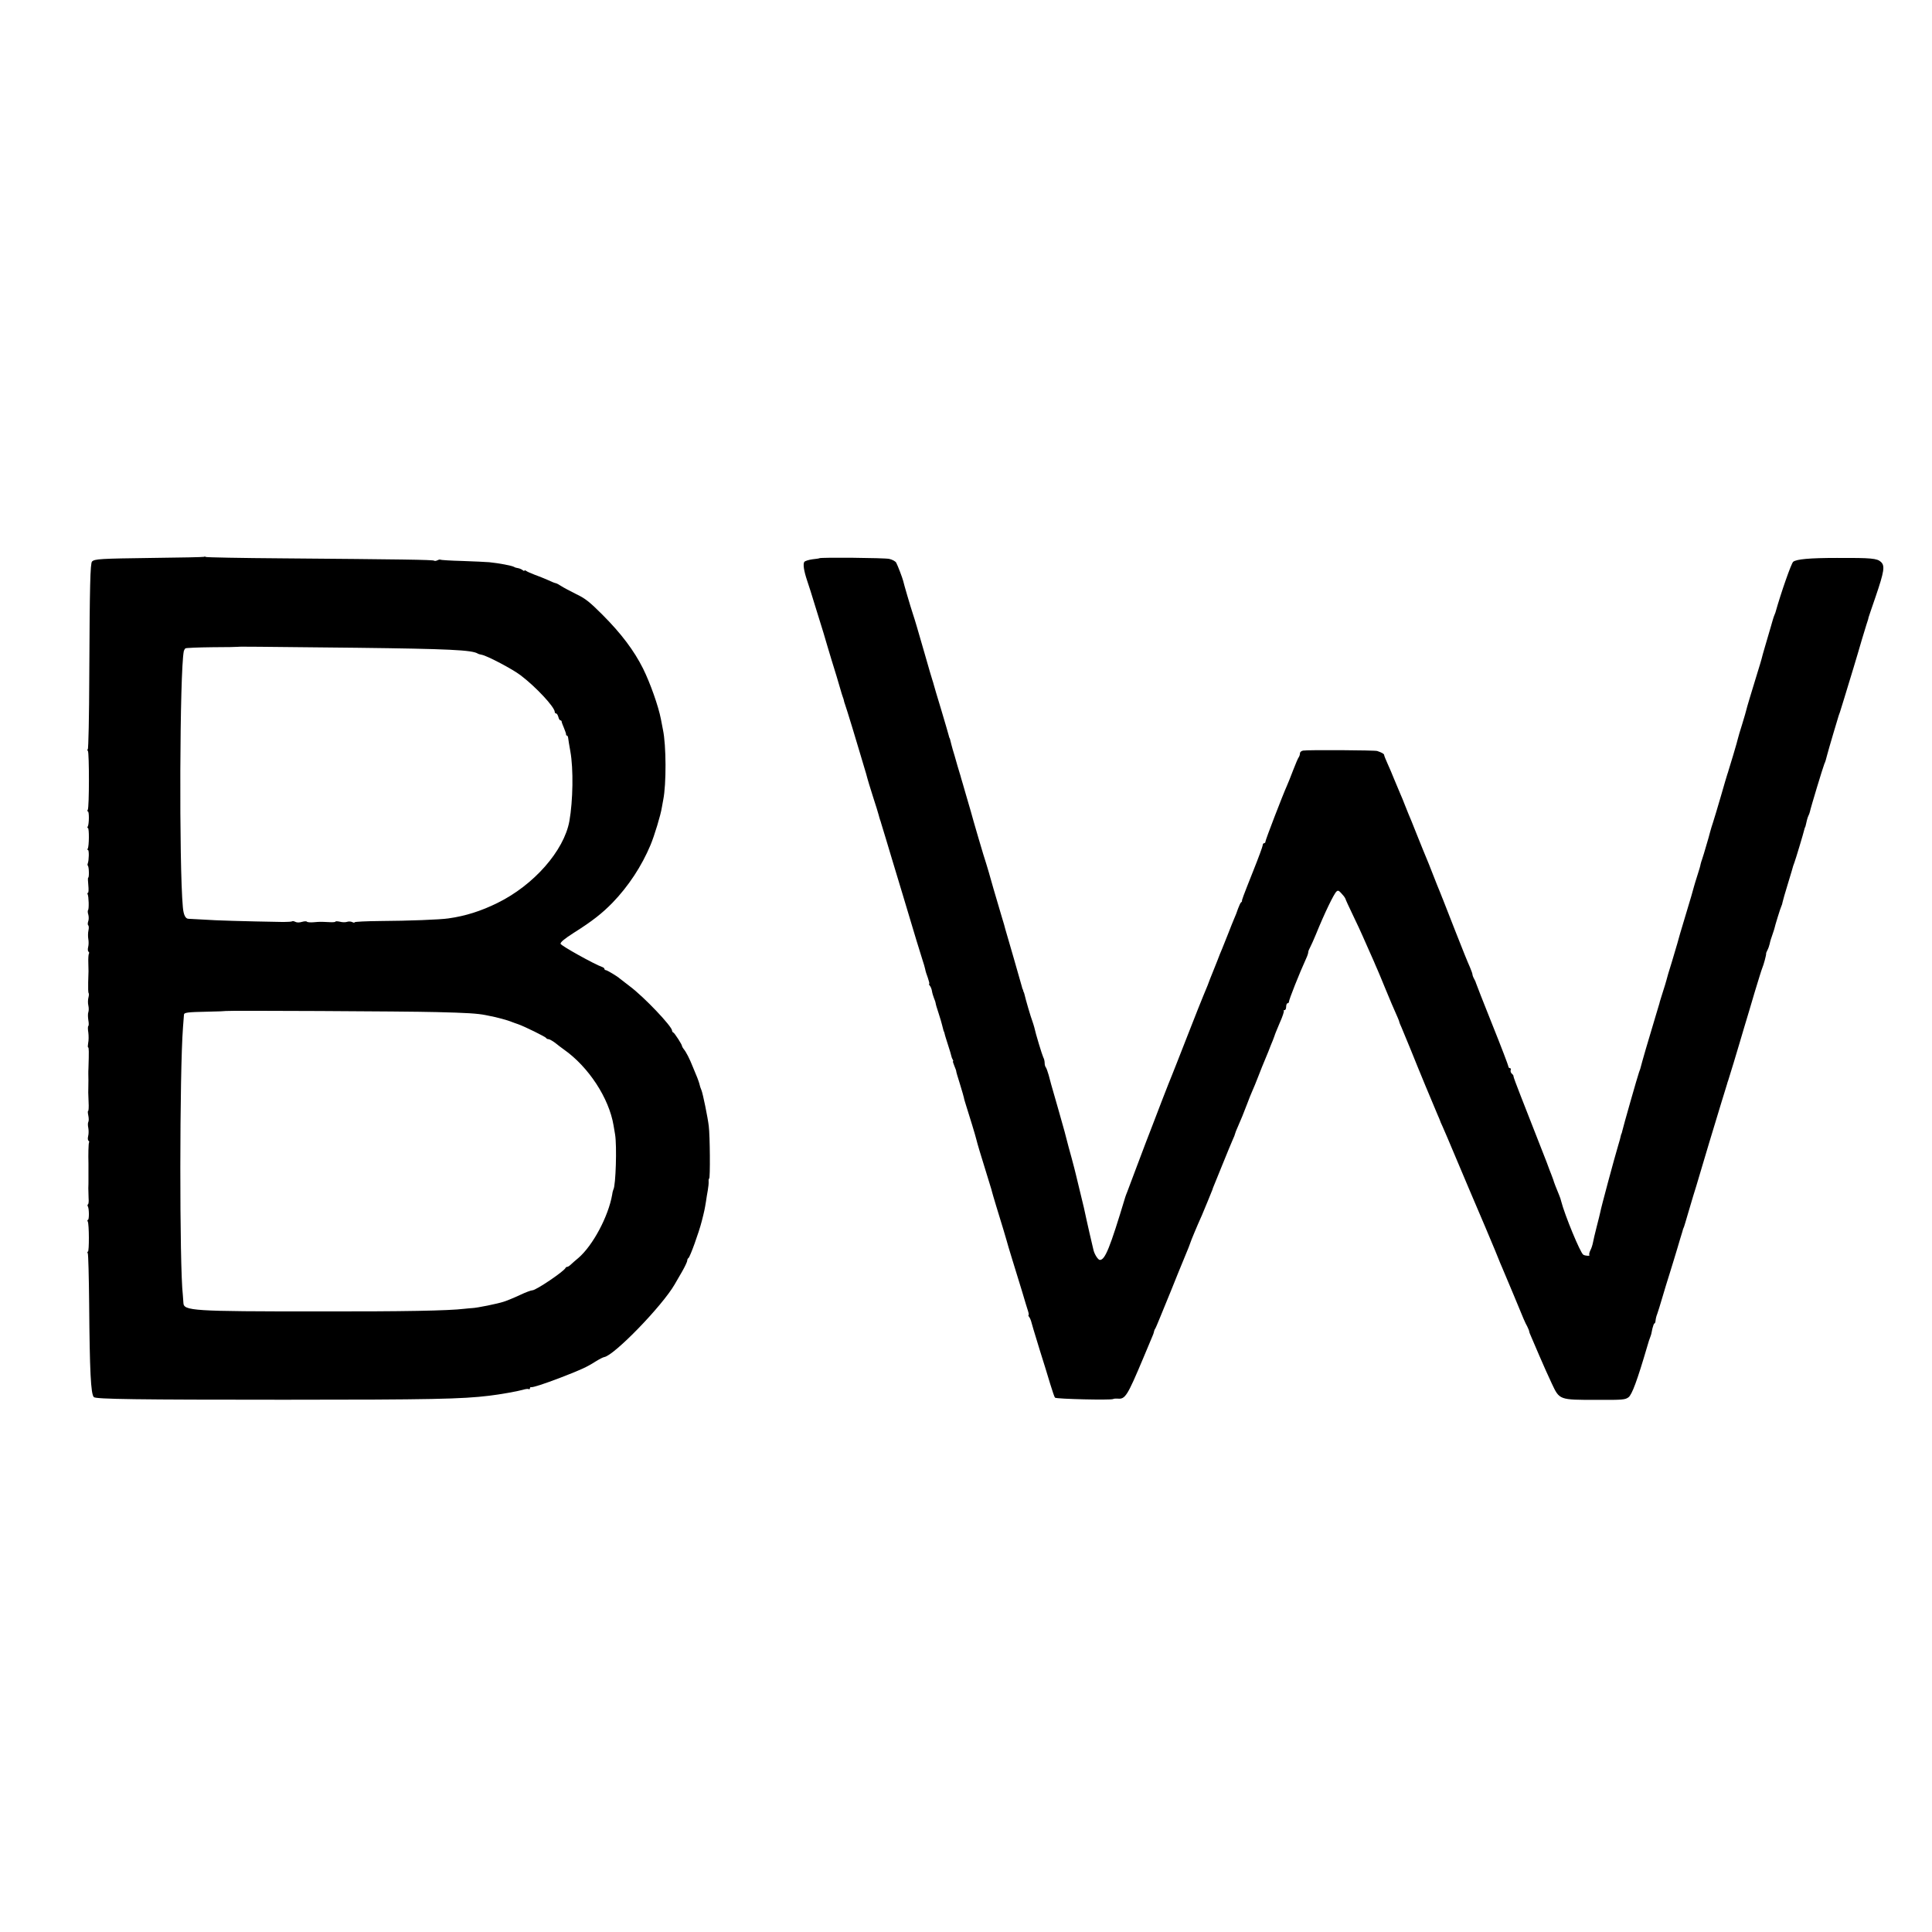
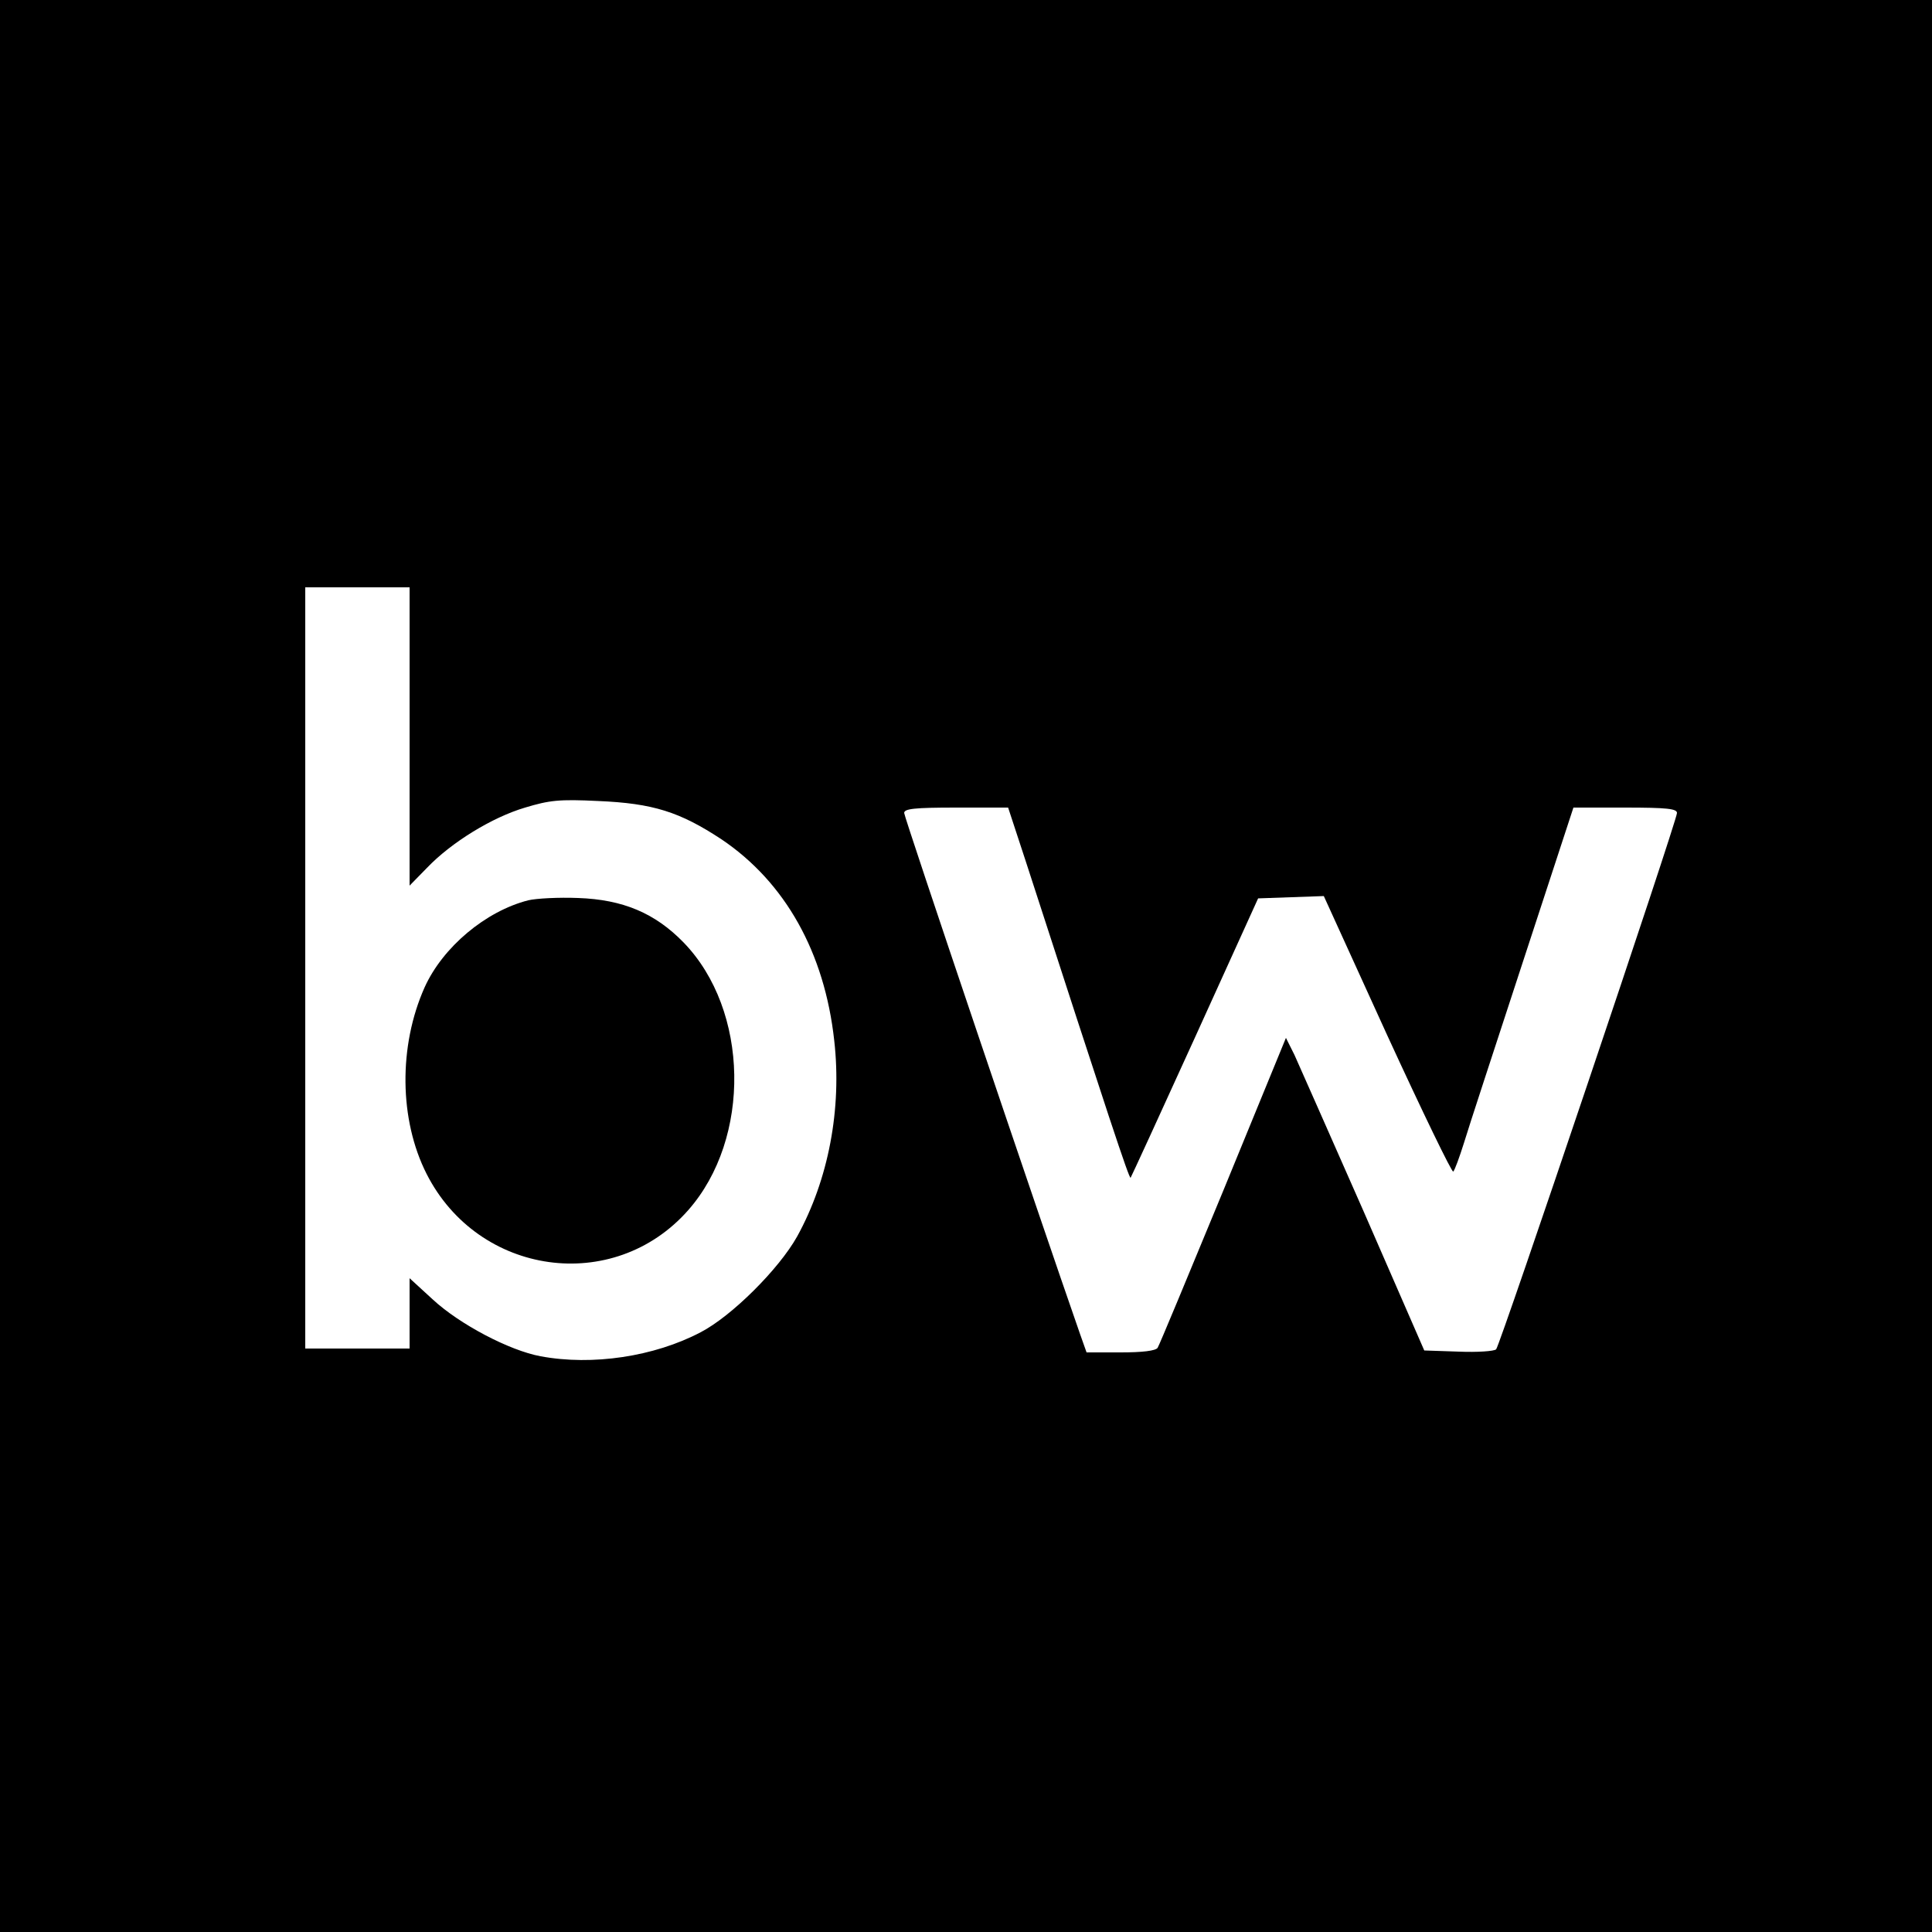
- <svg xmlns="http://www.w3.org/2000/svg" version="1.0" width="1400pt" height="1400pt" viewBox="0 0 1400 1400" preserveAspectRatio="xMidYMid meet">
-   <g transform="translate(0,1400) scale(0.1,-0.1)" fill="#000000" stroke="none">
-     <path d="M1479 9965 c-3 -2 -173 -6 -379 -8 -372 -5 -414 -7 -433 -26 -13 -13 -17 -174 -20 -818 -1 -301 -6 -543 -11 -543 -5 0 -4 -6 1 -12 10 -15 10 -409 -1 -426 -4 -7 -4 -12 1 -12 10 0 9 -93 -1 -109 -4 -6 -4 -11 1 -11 10 0 9 -133 -1 -149 -4 -6 -3 -11 2 -11 8 0 7 -73 -2 -97 -3 -6 -2 -14 1 -17 8 -7 10 -86 2 -86 -3 0 -2 -25 1 -55 3 -30 2 -55 -3 -55 -4 0 -5 -4 -2 -10 8 -13 11 -108 3 -115 -3 -4 -3 -19 2 -33 4 -15 4 -37 -1 -49 -4 -12 -4 -25 0 -28 5 -3 6 -20 2 -37 -4 -18 -4 -46 -1 -63 3 -16 3 -42 -1 -57 -4 -15 -3 -30 2 -34 5 -3 7 -10 3 -15 -3 -6 -5 -34 -4 -62 2 -65 2 -59 -1 -145 -1 -40 0 -75 3 -78 3 -3 3 -17 -1 -32 -4 -15 -5 -41 -1 -57 4 -17 4 -39 0 -50 -4 -10 -3 -36 0 -57 4 -21 4 -40 0 -43 -4 -2 -4 -24 0 -47 3 -24 3 -58 -1 -75 -3 -18 -4 -33 0 -33 5 0 6 -29 2 -150 -1 -14 -1 -32 -1 -40 1 -17 1 -76 0 -105 -1 -25 -1 -27 2 -103 2 -34 0 -62 -3 -62 -4 0 -3 -15 1 -34 4 -19 4 -39 0 -46 -4 -7 -4 -26 0 -44 3 -17 3 -43 -1 -58 -4 -16 -3 -30 2 -34 5 -3 7 -9 4 -13 -4 -7 -6 -91 -4 -151 0 -8 0 -37 0 -65 0 -27 0 -57 0 -65 0 -8 0 -31 -1 -50 0 -19 1 -52 2 -73 2 -21 0 -41 -4 -44 -5 -2 -5 -9 -1 -16 9 -15 10 -97 0 -97 -5 0 -5 -5 -1 -12 10 -17 11 -218 1 -218 -5 0 -5 -5 -1 -12 4 -6 8 -169 10 -362 4 -493 12 -658 34 -680 15 -15 316 -19 1380 -19 1064 0 1289 5 1485 29 77 9 206 32 244 43 19 6 38 8 42 5 5 -3 9 0 9 5 0 6 3 10 8 9 13 -3 93 23 211 68 146 56 194 78 255 117 27 17 56 32 64 33 72 11 422 372 511 527 10 18 35 61 55 95 20 35 36 70 36 77 0 8 4 16 9 19 11 7 75 183 96 266 19 74 22 89 31 145 3 22 9 58 13 80 4 23 7 51 6 63 -1 12 1 22 4 22 8 0 6 311 -3 380 -7 61 -43 237 -53 260 -7 17 -11 28 -16 50 -2 8 -9 26 -14 40 -6 14 -21 50 -33 80 -23 58 -47 106 -67 130 -6 8 -11 17 -11 20 2 8 -54 95 -63 98 -5 2 -9 8 -9 14 0 30 -202 243 -305 320 -38 29 -72 55 -75 58 -13 13 -91 60 -100 60 -5 0 -10 4 -10 9 0 5 -8 11 -17 14 -55 19 -298 154 -301 168 -2 11 28 36 95 79 135 85 207 142 282 219 115 119 211 265 275 418 28 67 74 218 82 272 3 18 8 43 10 55 23 113 22 396 -2 508 -3 13 -9 48 -15 78 -18 93 -77 260 -129 365 -65 130 -158 254 -295 391 -92 92 -123 117 -190 149 -44 22 -93 48 -108 58 -15 10 -33 20 -40 21 -7 1 -32 11 -57 23 -25 11 -67 28 -95 38 -27 10 -56 23 -62 28 -7 5 -13 6 -13 2 0 -4 -6 -2 -13 4 -8 6 -22 12 -33 14 -10 1 -23 5 -29 9 -15 9 -109 27 -180 34 -22 2 -109 6 -194 9 -85 2 -156 7 -159 9 -2 3 -12 1 -22 -4 -10 -5 -20 -6 -24 -3 -6 7 -242 10 -1098 17 -301 2 -551 7 -556 10 -5 3 -11 4 -13 1z m1106 -659 c664 -8 835 -16 877 -42 4 -3 18 -7 30 -9 40 -8 221 -103 280 -148 110 -83 248 -231 248 -266 0 -6 4 -11 10 -11 5 0 12 -11 16 -25 3 -14 10 -25 15 -25 5 0 9 -4 9 -9 0 -5 8 -26 17 -47 9 -22 16 -42 15 -46 -1 -5 2 -8 6 -8 4 0 8 -8 9 -17 1 -10 8 -54 16 -98 23 -127 19 -358 -7 -505 -39 -215 -258 -464 -521 -593 -119 -59 -233 -95 -355 -112 -58 -9 -294 -18 -492 -19 -104 -1 -188 -5 -188 -9 0 -4 -8 -4 -17 1 -10 5 -27 6 -38 2 -11 -4 -34 -4 -52 1 -18 4 -33 4 -33 0 0 -3 -21 -5 -47 -3 -66 3 -63 3 -111 -1 -23 -2 -45 0 -48 4 -2 4 -18 4 -35 -1 -19 -6 -38 -6 -49 0 -10 5 -20 7 -23 4 -3 -3 -32 -5 -64 -5 -290 5 -493 11 -573 17 -52 3 -103 6 -112 6 -24 -1 -38 27 -43 85 -28 305 -23 1708 7 1855 2 7 7 16 12 20 5 3 93 7 195 8 102 0 186 2 187 3 3 2 118 1 859 -7z m580 -2640 c215 -5 295 -10 355 -22 65 -13 78 -16 115 -26 49 -14 46 -13 70 -22 11 -4 34 -13 50 -18 46 -16 200 -92 203 -100 2 -5 9 -8 16 -8 7 0 29 -12 49 -27 19 -16 48 -37 63 -48 179 -126 327 -352 360 -550 2 -11 7 -40 11 -65 14 -83 5 -372 -12 -399 -2 -4 -7 -21 -9 -38 -28 -159 -140 -368 -244 -458 -20 -16 -44 -38 -54 -47 -10 -10 -22 -18 -27 -18 -5 0 -11 -3 -13 -8 -11 -25 -214 -162 -240 -162 -10 0 -50 -15 -90 -34 -40 -19 -94 -41 -119 -49 -42 -14 -193 -45 -229 -46 -8 0 -33 -3 -55 -5 -115 -14 -439 -20 -1060 -19 -912 0 -974 4 -976 62 -1 14 -3 40 -4 56 -25 211 -24 1617 1 1940 3 44 6 85 7 92 1 16 24 19 172 22 72 1 131 4 132 5 4 4 1307 -2 1528 -8z" />
-     <path d="M5938 9955 c-2 -2 -25 -5 -52 -8 -27 -4 -53 -12 -58 -19 -10 -17 -3 -64 21 -136 11 -31 36 -111 56 -177 20 -66 48 -156 62 -200 13 -44 26 -87 28 -95 2 -8 16 -53 30 -100 29 -94 48 -154 65 -215 6 -22 14 -47 17 -55 3 -8 7 -19 8 -25 0 -5 4 -17 7 -25 6 -13 105 -338 112 -365 1 -5 13 -43 25 -84 13 -41 24 -81 26 -90 2 -9 20 -68 40 -131 21 -63 39 -124 42 -135 3 -11 7 -27 10 -35 3 -8 7 -19 8 -25 2 -5 17 -57 35 -115 17 -58 38 -125 45 -150 7 -25 43 -144 80 -265 36 -121 80 -265 96 -320 17 -55 37 -119 44 -142 8 -23 16 -52 19 -65 2 -13 11 -42 20 -65 8 -24 13 -43 9 -43 -3 0 -1 -6 5 -13 6 -7 13 -24 15 -37 2 -14 9 -38 15 -53 7 -16 12 -32 12 -36 0 -5 9 -37 21 -72 11 -35 23 -73 25 -84 3 -11 7 -27 9 -35 2 -8 4 -15 5 -15 1 0 3 -7 5 -15 1 -8 13 -45 25 -83 12 -37 23 -73 24 -80 1 -6 5 -18 9 -24 5 -7 6 -13 3 -13 -3 0 2 -16 10 -35 8 -19 14 -36 13 -37 -1 -2 11 -43 27 -93 15 -49 28 -94 29 -100 0 -5 8 -32 17 -60 21 -65 68 -219 73 -242 2 -10 13 -48 24 -85 33 -108 58 -189 74 -241 8 -26 16 -51 16 -55 1 -4 14 -50 30 -102 40 -129 74 -243 77 -255 1 -6 18 -63 38 -128 20 -64 52 -170 72 -234 19 -65 39 -130 44 -145 5 -16 6 -28 3 -28 -3 0 -1 -6 4 -12 6 -7 14 -26 18 -43 11 -39 7 -27 60 -200 26 -82 60 -192 75 -243 16 -52 31 -97 35 -100 10 -10 405 -19 421 -10 5 3 20 4 34 3 54 -5 69 19 185 295 31 74 60 144 65 155 5 11 11 27 12 35 2 8 5 17 8 20 3 3 20 43 39 90 19 47 40 99 47 115 7 17 43 104 79 195 37 91 72 176 78 190 5 14 11 30 13 35 3 12 47 118 84 200 13 30 74 179 76 185 0 3 5 16 11 30 6 14 34 84 63 155 29 72 61 149 71 172 11 23 19 45 19 48 0 3 9 27 21 53 28 64 33 77 64 157 14 39 33 84 40 100 8 17 28 66 45 110 17 44 35 89 40 100 5 11 19 45 31 75 11 30 26 66 32 80 5 14 11 30 13 35 1 6 18 47 37 92 20 44 33 84 30 87 -4 3 -1 6 5 6 7 0 12 11 12 25 0 14 5 25 10 25 6 0 10 5 10 10 0 16 75 205 126 317 8 17 14 36 14 43 0 7 7 24 15 38 8 15 26 56 41 92 60 148 130 294 149 310 13 11 17 8 53 -34 6 -8 12 -18 12 -20 0 -3 24 -56 54 -118 30 -62 61 -129 69 -148 8 -19 27 -62 42 -95 15 -33 33 -73 40 -90 7 -16 19 -46 28 -65 8 -19 32 -75 52 -125 20 -49 43 -103 50 -120 44 -100 55 -125 55 -131 0 -3 7 -20 15 -37 8 -18 39 -93 69 -167 55 -138 161 -393 192 -465 10 -22 18 -42 19 -45 0 -3 8 -21 17 -40 9 -19 53 -123 98 -230 45 -107 88 -208 95 -225 28 -63 217 -510 219 -520 2 -5 11 -28 21 -50 9 -22 46 -110 82 -195 80 -194 82 -199 100 -232 7 -15 14 -31 14 -35 0 -5 6 -21 14 -38 7 -16 34 -79 60 -140 26 -60 66 -151 90 -201 56 -119 53 -118 325 -118 190 -1 207 1 231 19 25 19 63 121 136 370 8 28 17 57 21 65 8 22 8 22 16 63 5 20 11 37 15 37 4 0 7 10 8 22 1 12 6 33 12 47 5 14 22 67 36 116 15 50 39 131 55 180 16 50 40 131 55 180 15 50 29 99 33 110 3 11 7 22 7 25 1 3 4 12 8 20 3 8 15 49 27 90 12 41 30 102 40 135 11 33 30 98 44 145 29 99 108 362 161 535 21 66 38 125 40 130 1 6 5 17 8 25 5 15 74 240 82 270 2 8 18 60 34 115 17 55 51 170 76 255 26 85 50 164 55 175 10 23 30 97 28 105 -1 3 4 14 10 26 6 11 13 32 16 45 2 13 11 43 20 67 8 23 15 45 15 47 1 10 44 150 50 160 3 6 7 18 8 27 2 10 19 71 39 135 20 65 37 123 38 128 2 6 6 17 9 25 7 17 67 216 72 240 2 8 4 15 5 15 2 0 5 14 14 53 3 12 8 27 11 32 3 5 8 18 10 27 6 31 96 327 105 348 6 11 14 38 19 60 6 22 26 94 46 160 20 66 38 125 39 130 2 6 6 17 9 25 3 8 17 53 31 100 14 47 44 146 67 220 22 74 45 149 49 165 5 17 18 62 30 100 12 39 23 76 26 83 2 7 4 14 4 17 1 3 23 70 51 150 63 185 69 225 39 253 -28 26 -69 30 -319 29 -198 0 -294 -9 -317 -28 -14 -12 -88 -223 -129 -369 -1 -3 -5 -12 -8 -20 -4 -8 -15 -46 -26 -85 -11 -38 -29 -101 -41 -140 -11 -38 -23 -79 -25 -90 -3 -11 -16 -56 -30 -100 -41 -133 -79 -259 -81 -271 -1 -6 -14 -51 -29 -100 -16 -49 -29 -96 -31 -104 -1 -8 -17 -62 -34 -120 -18 -58 -33 -109 -35 -115 -1 -5 -5 -17 -8 -25 -3 -8 -24 -80 -47 -160 -23 -80 -49 -165 -57 -190 -8 -25 -16 -49 -17 -55 -2 -5 -8 -30 -15 -55 -29 -101 -43 -146 -48 -160 -3 -8 -8 -23 -10 -33 -1 -10 -12 -46 -23 -80 -11 -34 -22 -71 -25 -82 -2 -11 -29 -103 -60 -205 -31 -102 -58 -194 -60 -205 -3 -11 -21 -72 -40 -135 -20 -63 -38 -124 -40 -135 -3 -11 -14 -49 -26 -85 -11 -36 -23 -72 -24 -80 -2 -8 -13 -44 -24 -80 -61 -202 -101 -340 -115 -395 -2 -5 -6 -17 -9 -25 -8 -20 -118 -406 -122 -428 -2 -9 -4 -17 -5 -17 -1 0 -3 -7 -5 -15 -1 -9 -10 -40 -19 -70 -24 -79 -127 -461 -130 -485 -2 -11 -14 -58 -26 -105 -12 -47 -24 -98 -27 -115 -3 -16 -11 -42 -19 -56 -7 -15 -10 -29 -7 -33 9 -9 -30 -7 -44 2 -22 14 -135 289 -160 387 -2 11 -9 31 -15 45 -17 40 -41 102 -42 110 -1 3 -7 19 -13 35 -7 17 -23 59 -36 95 -28 72 -107 274 -188 480 -29 74 -53 138 -52 142 2 3 -4 11 -12 18 -7 6 -11 18 -8 26 3 8 0 14 -6 14 -6 0 -11 6 -11 13 0 6 -52 143 -116 302 -64 160 -117 295 -118 300 -1 6 -7 20 -14 32 -7 12 -12 27 -12 32 0 6 -9 30 -19 54 -11 23 -58 139 -104 257 -46 118 -88 224 -92 235 -5 11 -9 22 -10 25 -1 3 -6 16 -12 30 -6 14 -28 68 -48 120 -20 52 -43 109 -50 125 -7 17 -37 89 -65 160 -28 72 -58 144 -65 160 -7 17 -18 46 -26 65 -7 19 -23 58 -35 85 -12 28 -32 75 -44 105 -12 30 -32 78 -46 108 -13 29 -24 56 -24 61 0 8 -15 17 -50 29 -17 6 -503 9 -537 3 -13 -2 -23 -11 -23 -20 0 -9 -4 -21 -8 -27 -5 -5 -23 -47 -41 -94 -18 -47 -38 -98 -46 -115 -29 -64 -155 -391 -155 -403 0 -7 -4 -12 -10 -12 -5 0 -10 -7 -10 -15 0 -8 -31 -92 -69 -187 -74 -186 -83 -211 -81 -217 1 -2 -2 -7 -7 -10 -4 -3 -14 -24 -22 -46 -7 -22 -19 -53 -27 -70 -7 -16 -27 -66 -44 -110 -17 -44 -37 -93 -44 -110 -7 -16 -24 -57 -36 -90 -13 -33 -29 -73 -36 -90 -7 -16 -22 -55 -33 -85 -12 -30 -26 -64 -31 -75 -5 -11 -57 -141 -115 -290 -58 -148 -109 -279 -114 -290 -5 -11 -37 -92 -71 -180 -34 -88 -65 -169 -69 -180 -14 -35 -68 -176 -120 -315 -28 -74 -56 -148 -62 -165 -7 -16 -13 -34 -15 -40 -111 -368 -146 -455 -184 -455 -13 0 -39 41 -46 71 -3 13 -10 42 -15 64 -5 22 -11 49 -14 60 -6 27 -35 154 -41 185 -3 14 -16 68 -29 120 -13 52 -26 106 -29 120 -3 14 -17 68 -31 120 -15 52 -30 111 -35 130 -7 30 -17 66 -55 200 -2 8 -11 40 -20 70 -36 124 -45 157 -56 200 -7 25 -16 49 -20 55 -5 5 -9 19 -9 32 0 13 -4 31 -10 41 -8 16 -56 173 -65 217 -3 11 -9 31 -14 45 -11 27 -51 165 -56 190 -2 8 -4 16 -5 18 -2 1 -4 7 -5 12 -1 6 -3 11 -5 13 -1 1 -3 9 -5 17 -2 8 -29 103 -60 210 -31 107 -59 202 -61 210 -1 8 -12 44 -23 80 -40 134 -93 316 -96 330 -2 8 -10 35 -18 60 -14 39 -102 340 -112 380 -2 8 -18 62 -35 120 -17 58 -32 112 -35 120 -2 8 -8 30 -14 48 -5 18 -11 36 -12 40 -2 8 -3 11 -22 77 -9 28 -19 64 -23 80 -10 41 -11 45 -14 48 -1 1 -3 9 -5 17 -2 8 -26 92 -54 185 -29 94 -53 177 -55 185 -2 8 -6 22 -9 30 -3 8 -29 96 -57 195 -55 190 -65 226 -86 290 -17 51 -65 215 -69 235 -6 24 -40 113 -51 133 -6 10 -28 22 -50 27 -33 8 -498 12 -506 5z" />
+ <svg xmlns="http://www.w3.org/2000/svg" version="1.0" width="500pt" height="500pt" viewBox="0 0 500 500" preserveAspectRatio="xMidYMid meet">
+   <g transform="translate(0,500) scale(0.1,-0.1)" fill="#000000" stroke="none">
+     <path d="M0 2500 l0 -2500 2500 0 2500 0 0 2500 0 2500 -2500 0 -2500 0 0 -2500z m1060 594 l0 -386 45 46 c63 66 169 131 254 156 63 19 88 22 189 17 142 -6 211 -28 319 -99 165 -111 267 -293 292 -521 20 -177 -15 -360 -96 -507 -47 -84 -169 -206 -250 -248 -120 -63 -280 -87 -414 -62 -81 15 -210 83 -279 147 l-60 55 0 -91 0 -91 -135 0 -135 0 0 985 0 985 135 0 135 0 0 -386z m1594 -321 c216 -666 268 -824 272 -821 2 3 77 166 167 364 l163 359 85 3 85 3 164 -360 c91 -198 168 -357 171 -353 4 4 16 37 28 75 11 37 80 247 152 467 l131 400 134 0 c109 0 134 -3 134 -14 0 -20 -458 -1378 -468 -1388 -5 -5 -49 -8 -97 -6 l-89 3 -157 360 c-87 198 -168 380 -179 405 l-22 44 -162 -395 c-90 -218 -166 -401 -170 -407 -5 -8 -40 -12 -96 -12 l-88 0 -17 48 c-105 301 -455 1337 -455 1348 0 11 26 14 134 14 l135 0 45 -137z" />
+     <path d="M1367 2670 c-110 -28 -221 -121 -268 -225 -68 -152 -66 -343 5 -483 134 -264 484 -313 677 -94 164 186 158 518 -12 693 -74 76 -157 111 -273 115 -50 2 -108 -1 -129 -6z" />
  </g>
</svg>
